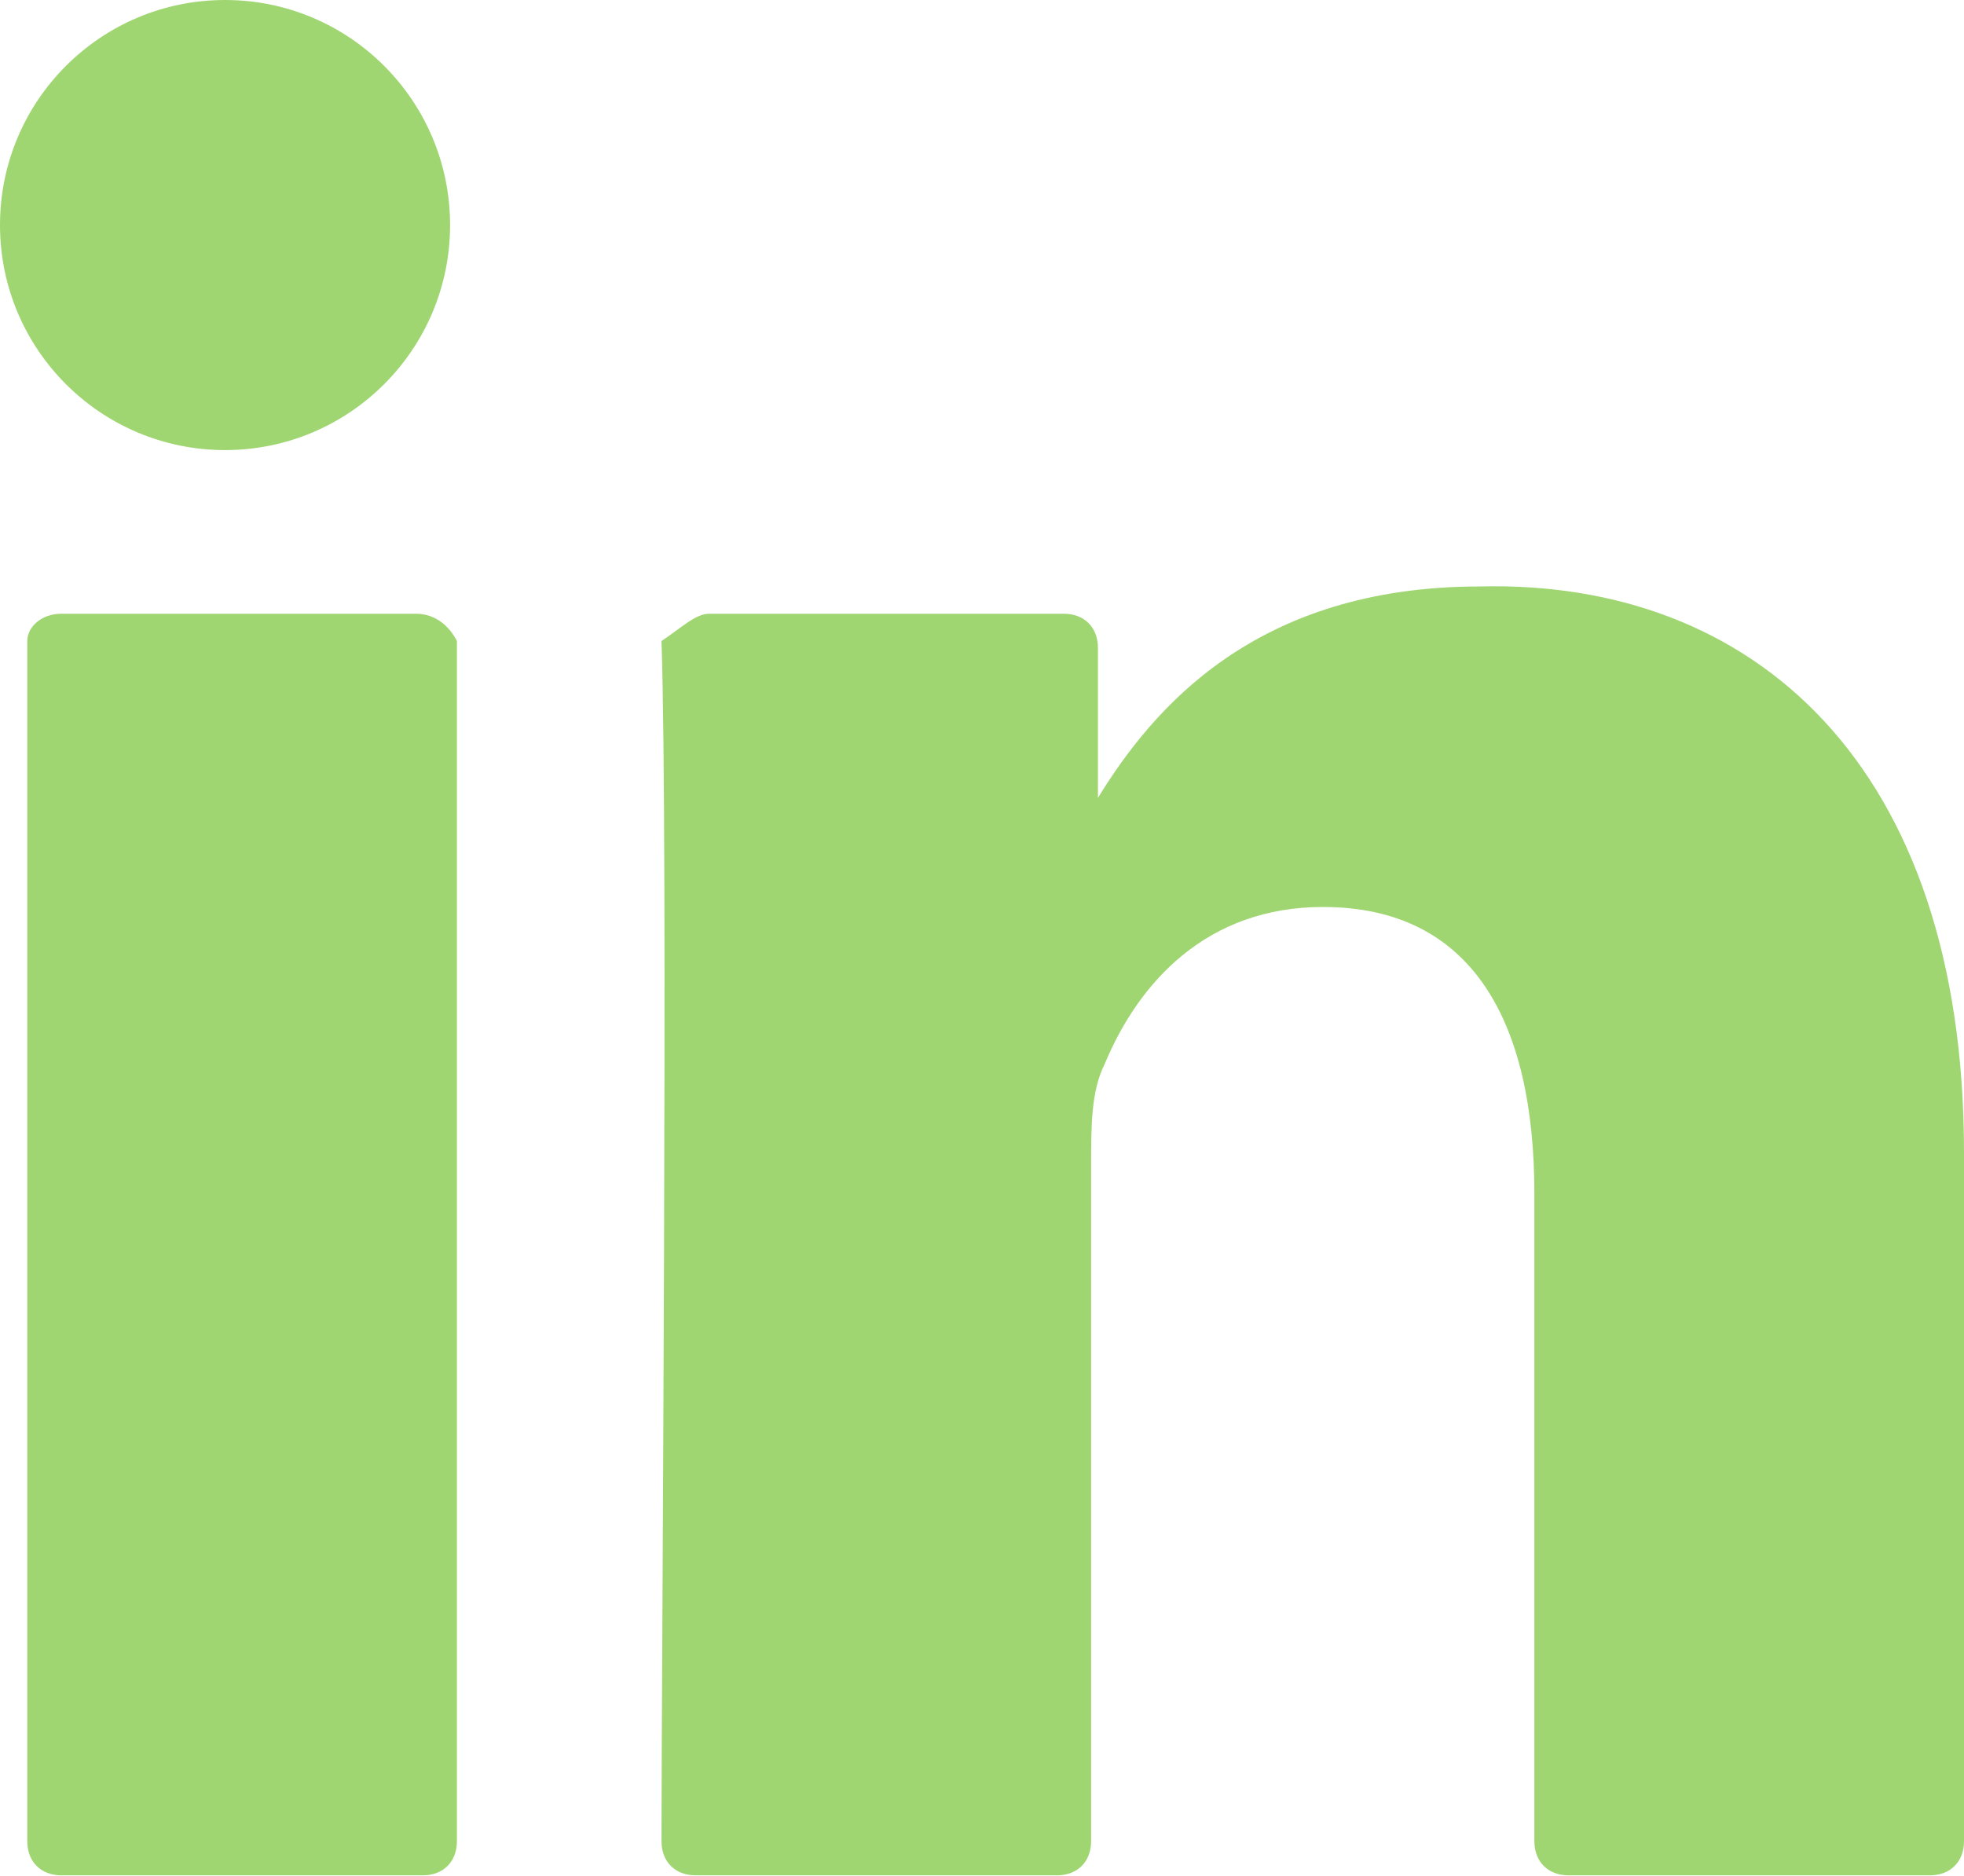
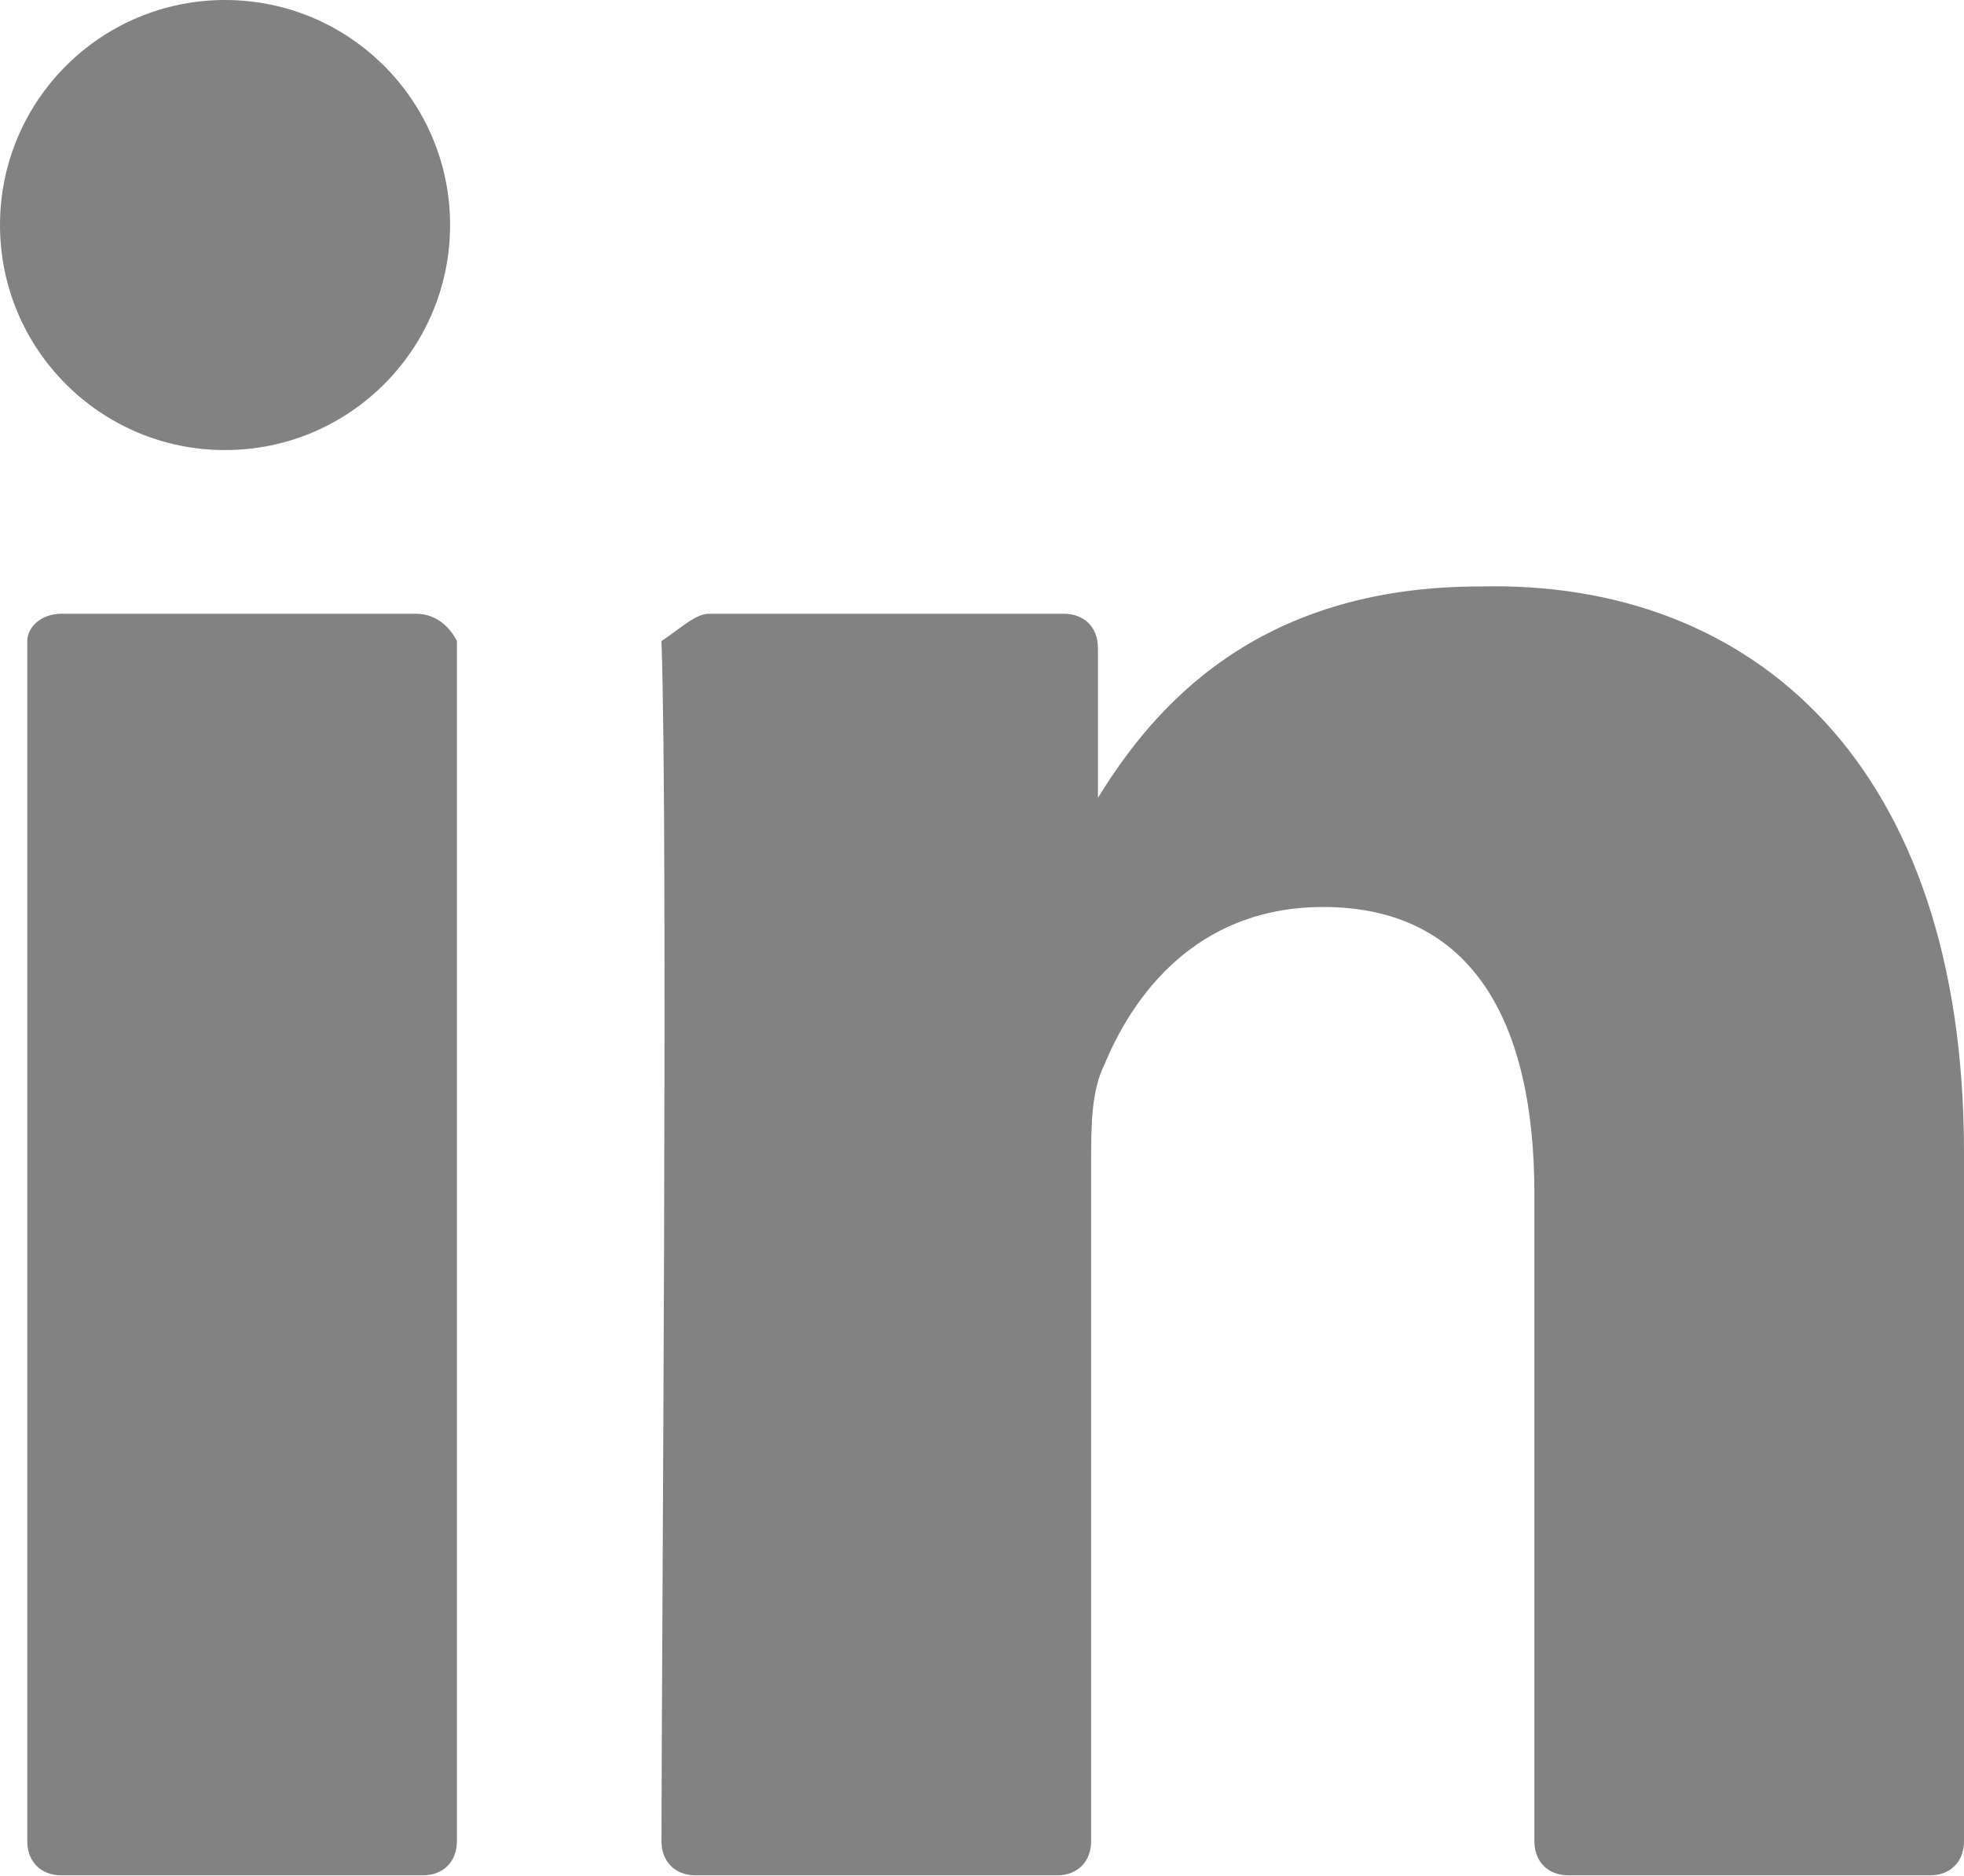
<svg xmlns="http://www.w3.org/2000/svg" version="1.1" id="Layer_1" x="0px" y="0px" viewBox="0 0 28.8 27.5" style="enable-background:new 0 0 28.8 27.5;" xml:space="preserve">
  <style type="text/css">
- 	.st0{fill:#9FD672;}
+ 	.st0{fill:#828282;}
</style>
  <g>
    <g>
      <g>
        <g>
          <path class="st0" d="M28.8,16.9V27c0,0.3-0.2,0.5-0.5,0.5H23c-0.3,0-0.5-0.2-0.5-0.5v-9.5c0-2.5-0.9-4.2-3.1-4.2      c-1.7,0-2.7,1.1-3.2,2.3C16,16,16,16.5,16,17.1V27c0,0.3-0.2,0.5-0.5,0.5h-5.3c-0.3,0-0.5-0.2-0.5-0.5c0-2.5,0.1-14.7,0-17.6      C10,9.2,10.2,9,10.4,9h5.2c0.3,0,0.5,0.2,0.5,0.5v2.2c0,0,0,0,0,0.1l0,0v-0.1c0.8-1.3,2.3-3.1,5.6-3.1      C25.7,8.5,28.8,11.2,28.8,16.9L28.8,16.9z M0.9,27.5h5.3c0.3,0,0.5-0.2,0.5-0.5V9.4C6.6,9.2,6.4,9,6.1,9H0.9      C0.6,9,0.4,9.2,0.4,9.4V27C0.4,27.3,0.6,27.5,0.9,27.5z" />
        </g>
      </g>
    </g>
    <g>
      <circle class="st0" cx="3.3" cy="3.3" r="3.3" />
    </g>
  </g>
</svg>
